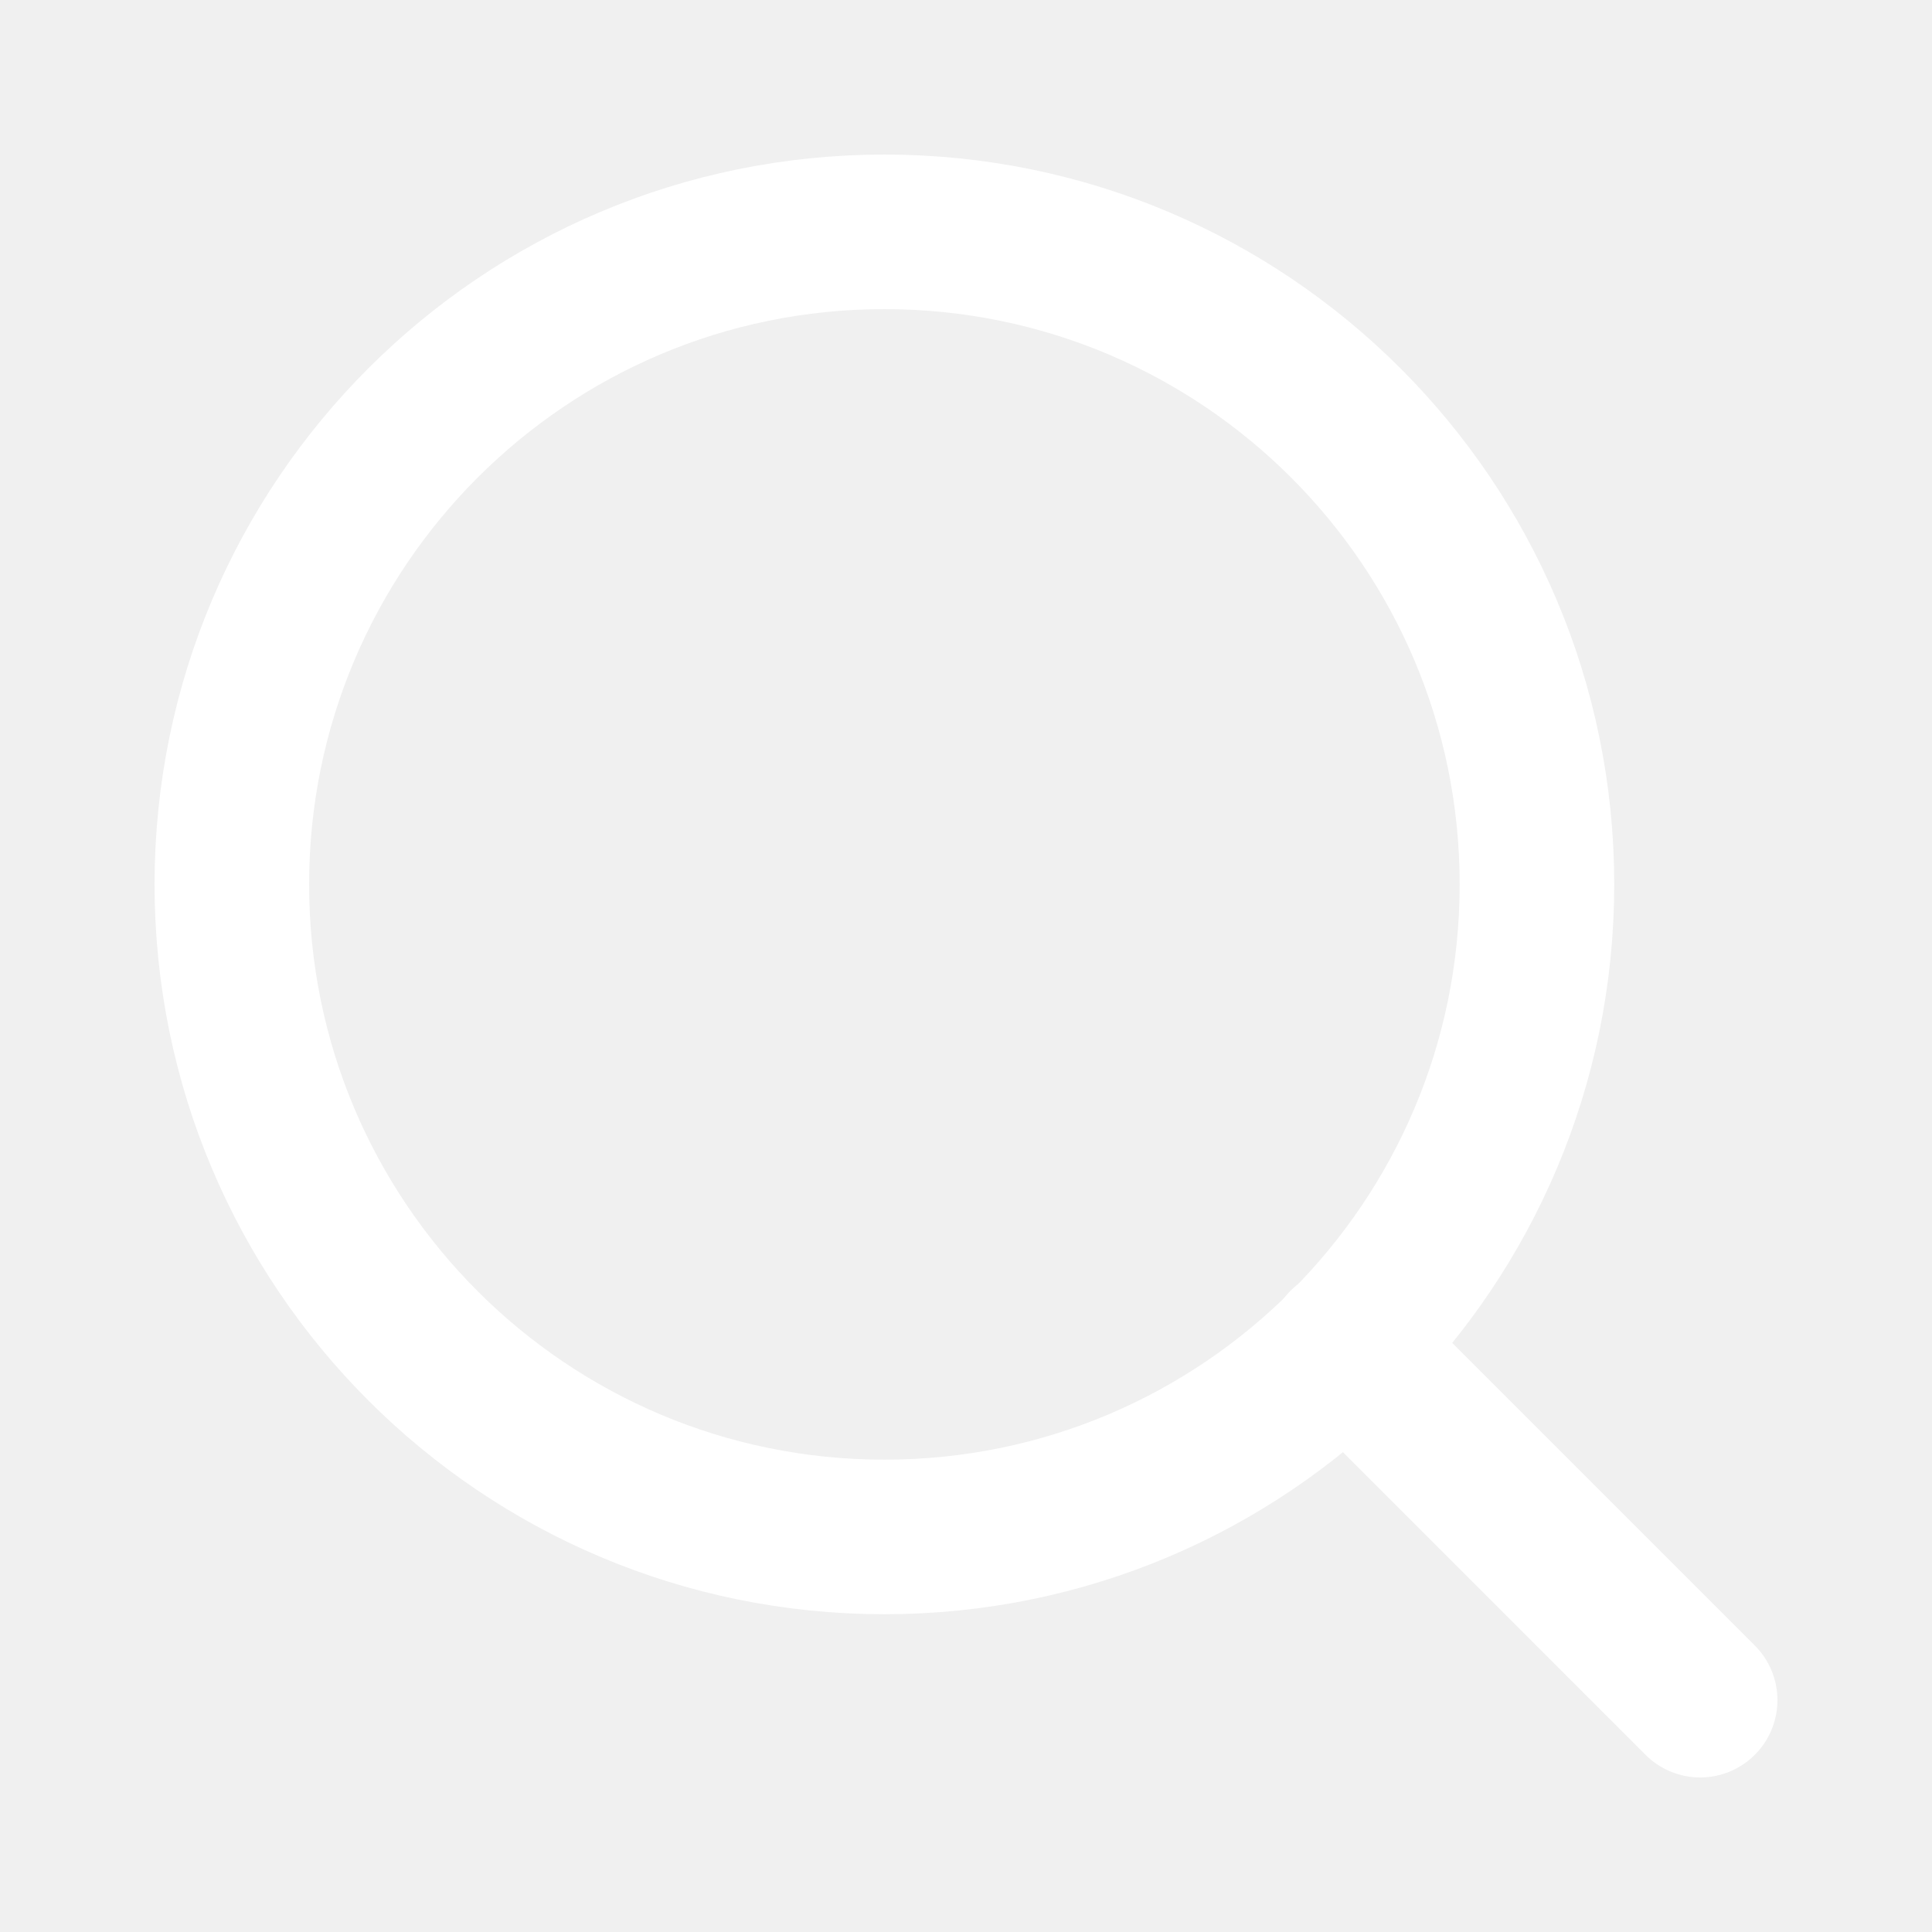
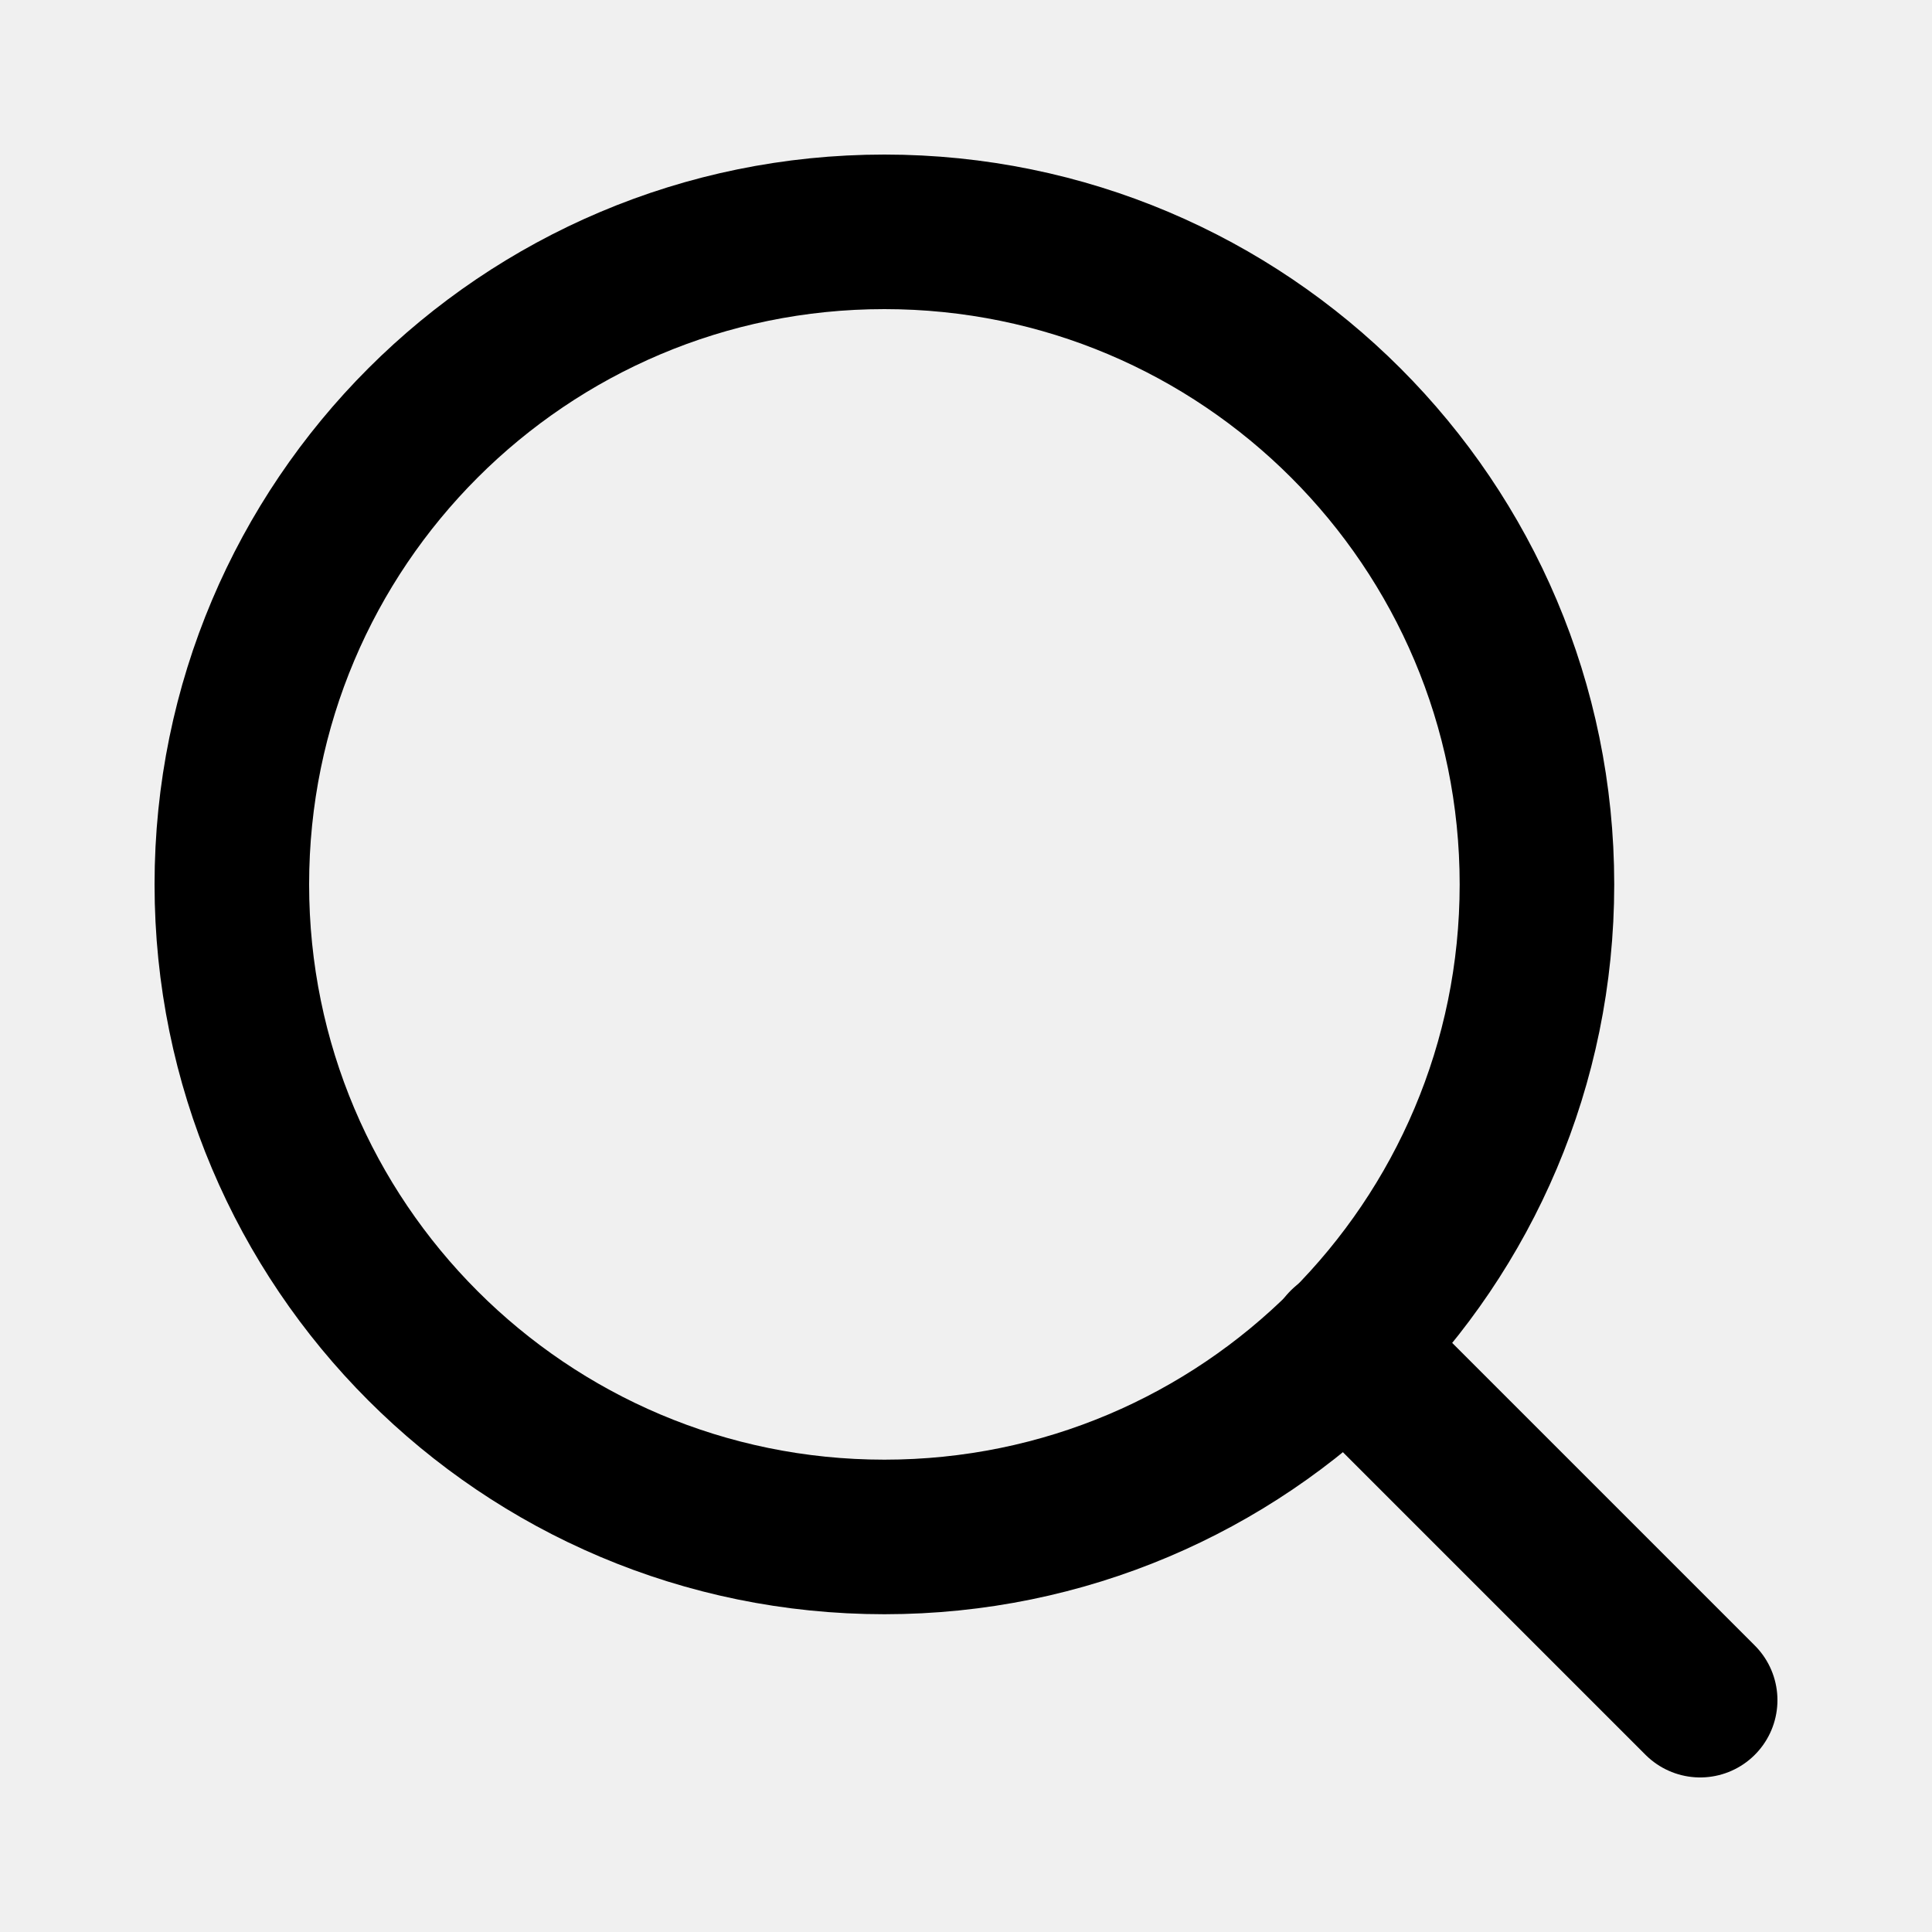
<svg xmlns="http://www.w3.org/2000/svg" width="25" height="25" viewBox="0 0 25 25" fill="none">
-   <circle cx="11.444" cy="11.444" r="8.444" stroke="white" stroke-width="2" stroke-linecap="round" stroke-linejoin="round" />
-   <path d="M22 22L17.408 17.408" stroke="white" stroke-width="2" stroke-linecap="round" stroke-linejoin="round" />
+   <circle cx="11.444" cy="11.444" r="8.444" stroke="black" stroke-width="2" stroke-linecap="round" stroke-linejoin="round" />
+   <path d="M22 22L17.408 17.408" stroke="black" stroke-width="2" stroke-linecap="round" stroke-linejoin="round" />
</svg>
